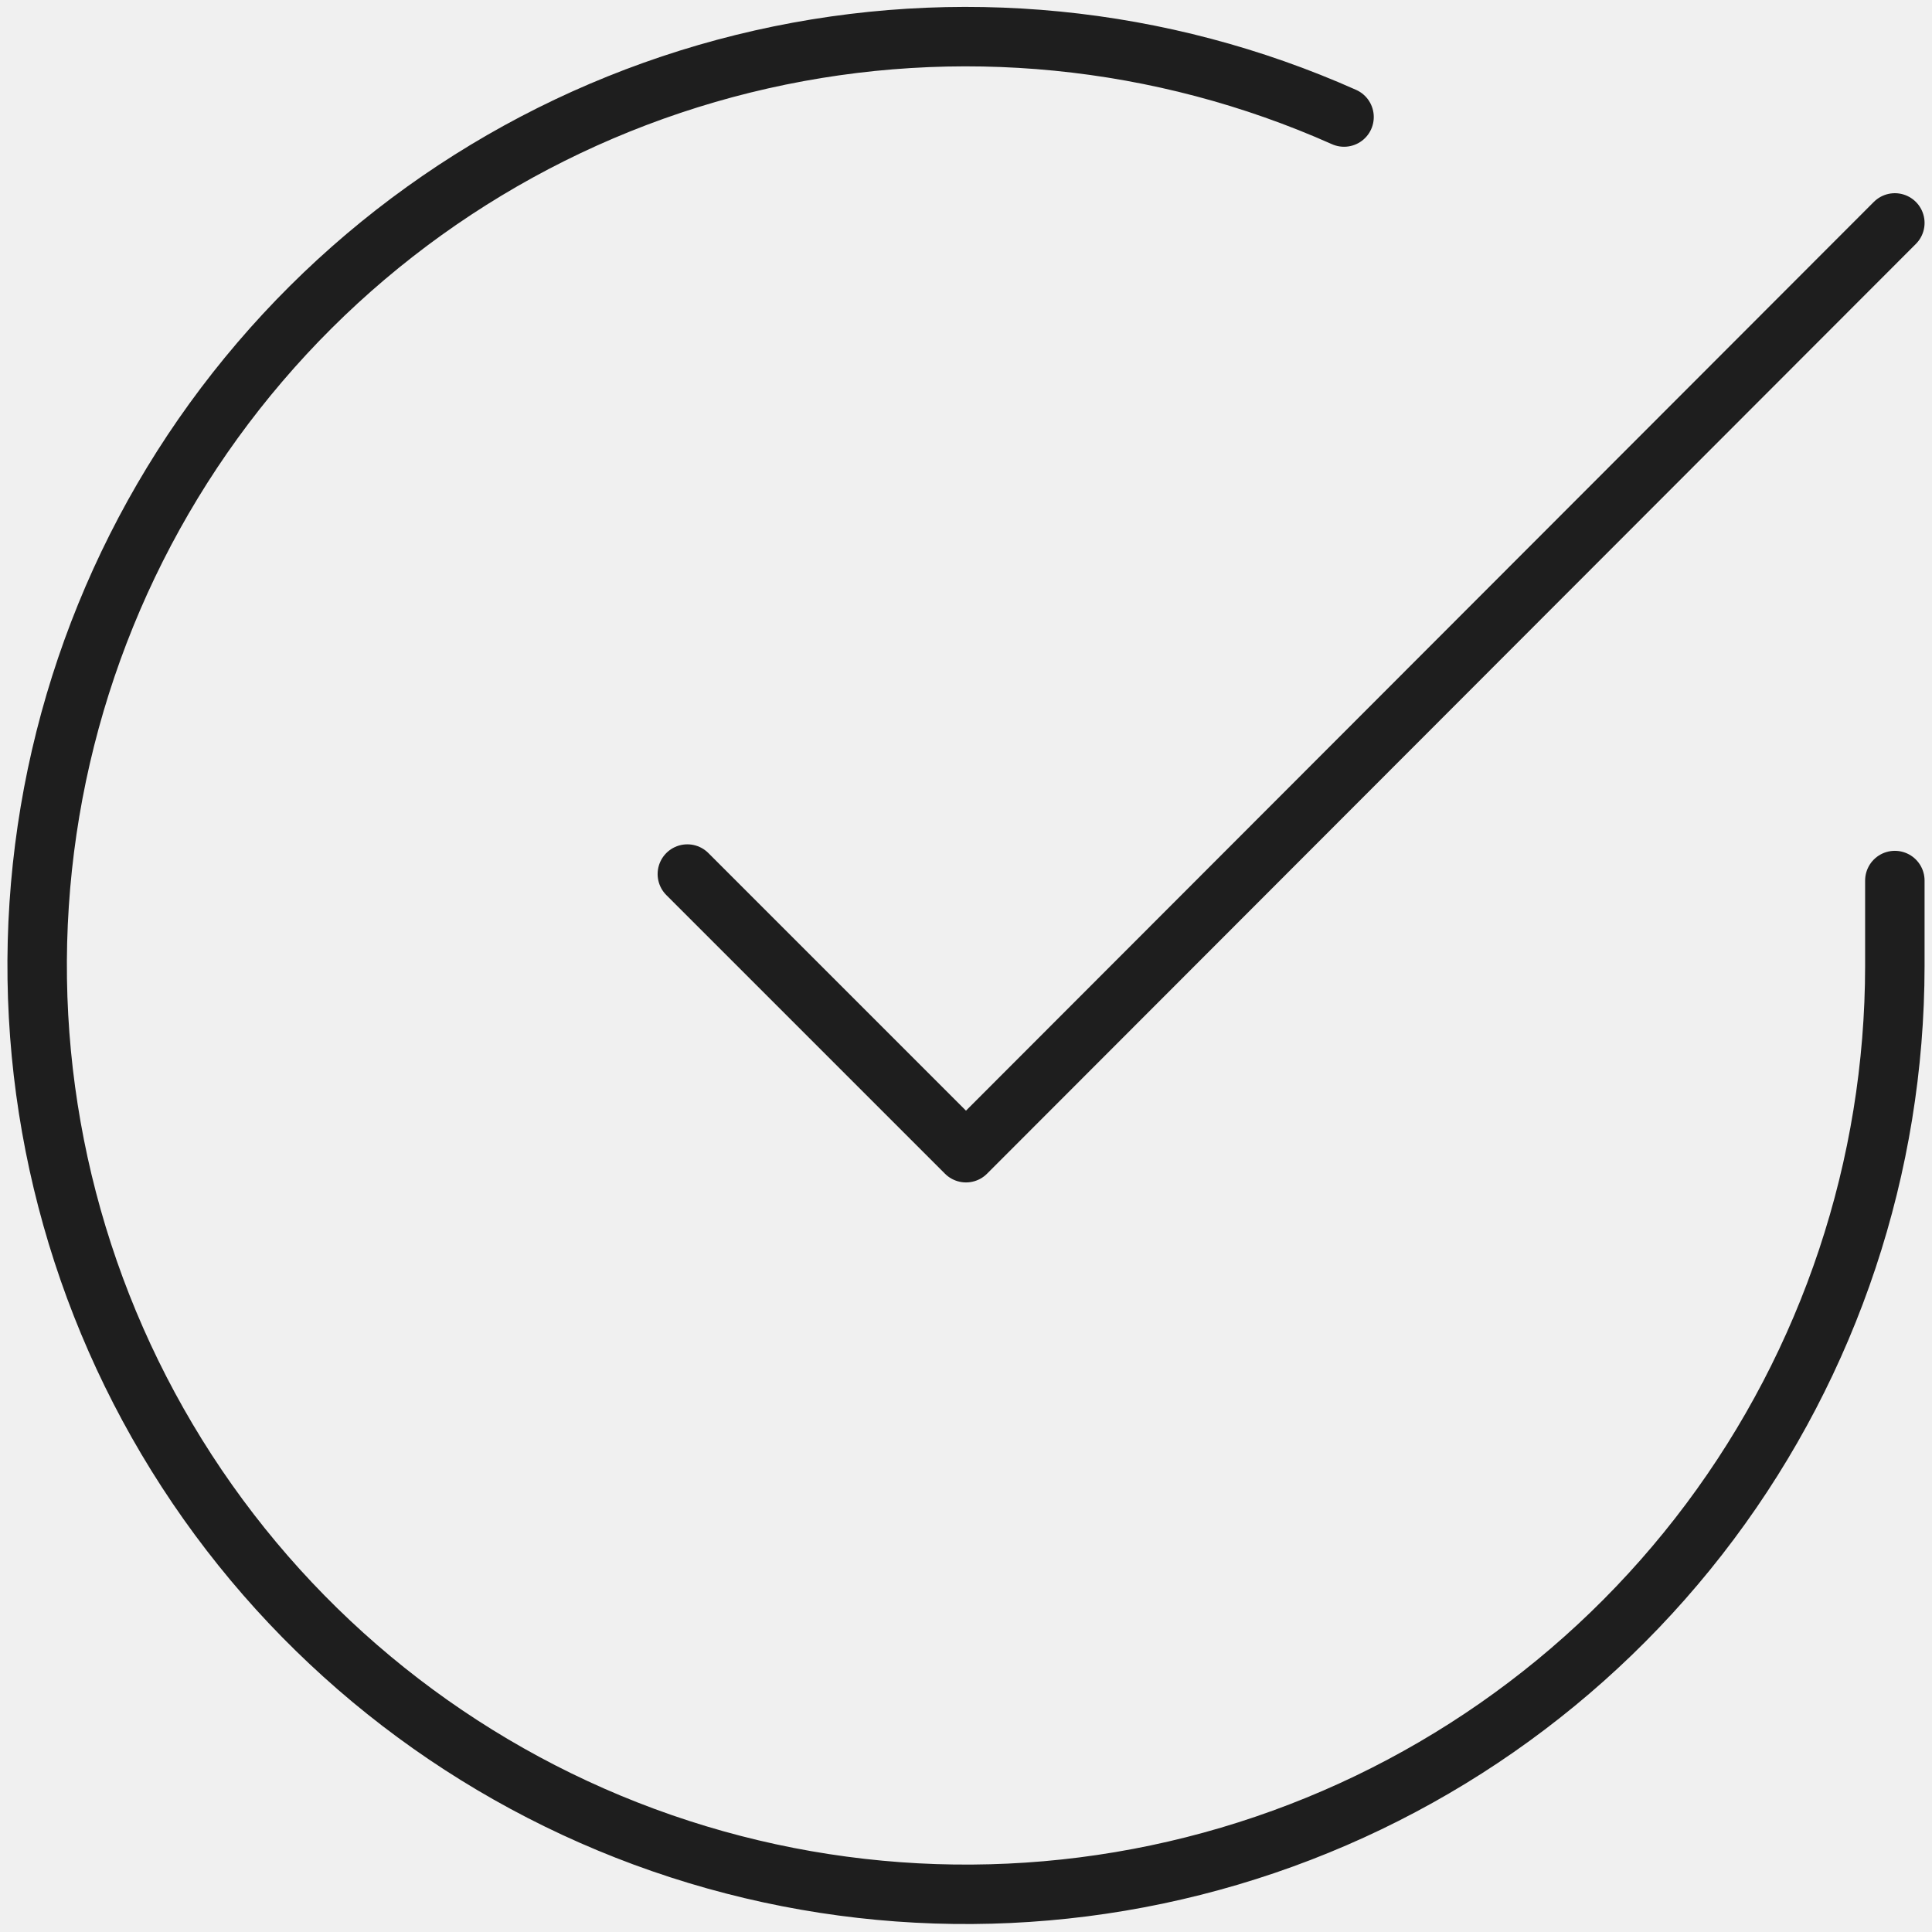
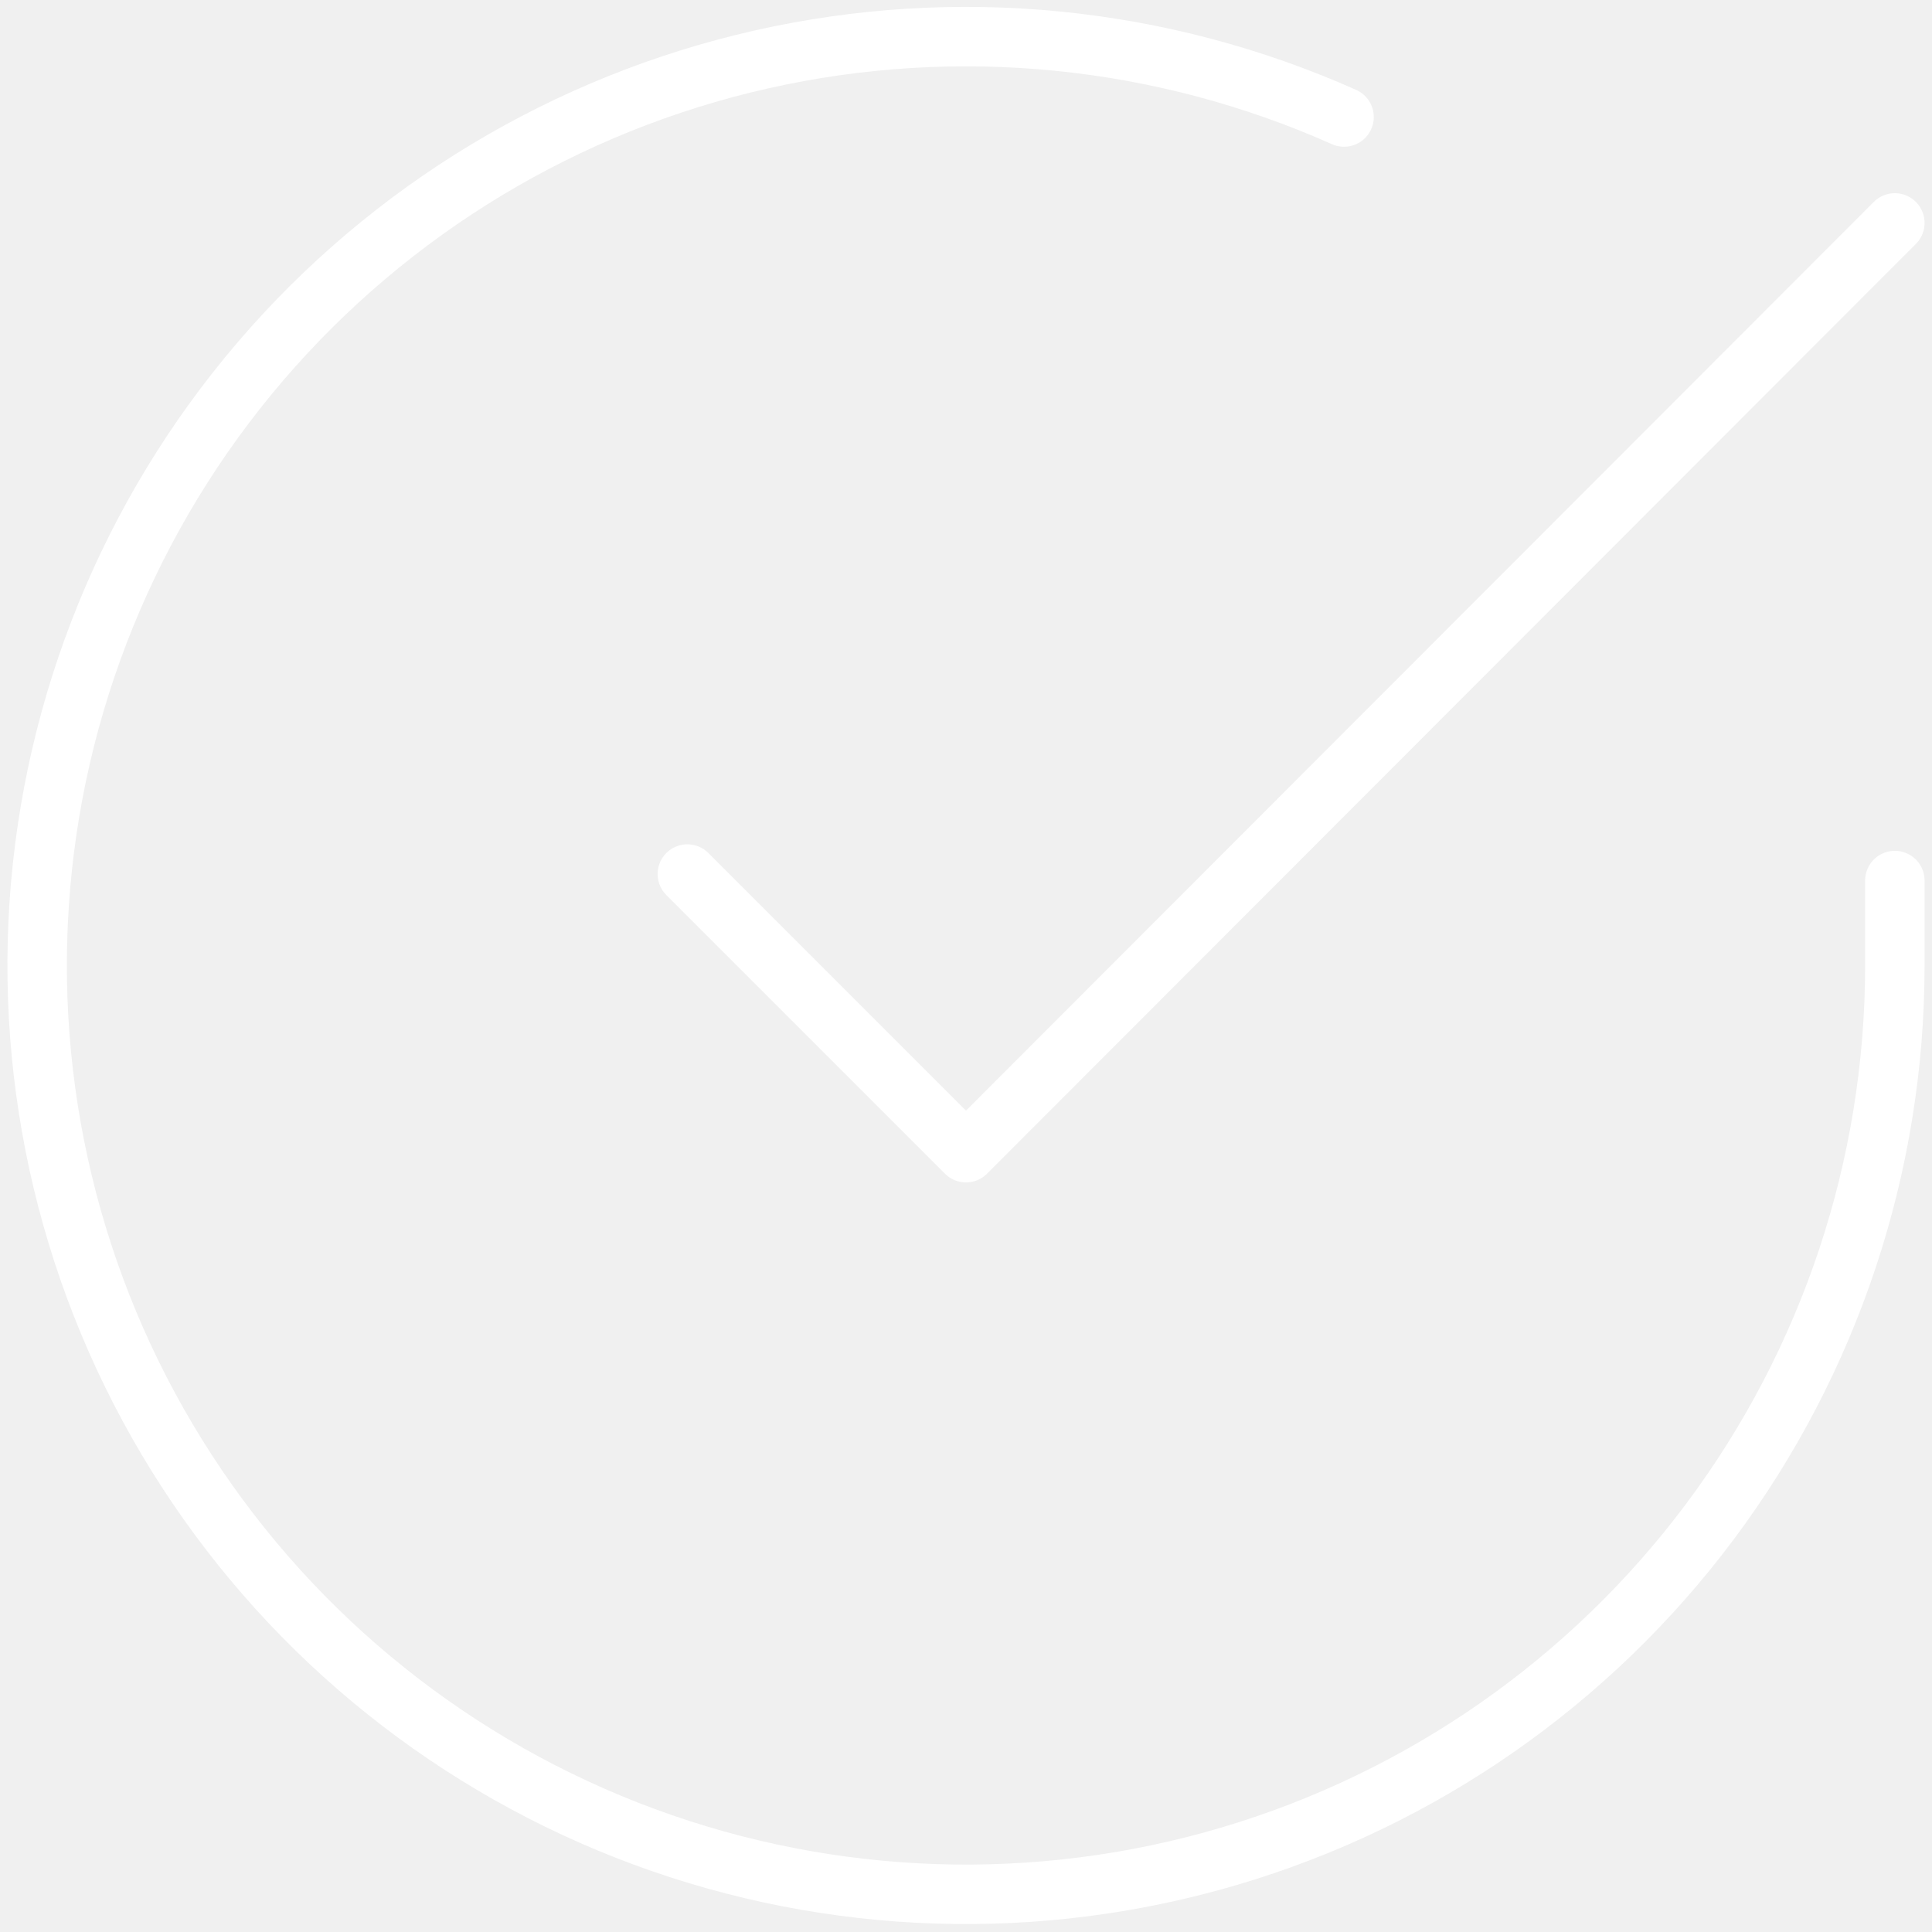
<svg xmlns="http://www.w3.org/2000/svg" width="130" height="130" viewBox="0 0 130 130" fill="none">
-   <path d="M127.5 59.25V65C127.492 78.478 123.128 91.592 115.058 102.387C106.989 113.181 95.645 121.078 82.721 124.899C69.796 128.721 55.983 128.262 43.34 123.591C30.698 118.921 19.904 110.288 12.569 98.982C5.233 87.675 1.749 74.3 2.635 60.852C3.522 47.404 8.733 34.602 17.489 24.357C26.246 14.111 38.08 6.971 51.226 4.001C64.373 1.031 78.127 2.39 90.438 7.875M127.5 15L65 77.563L46.25 58.813" stroke="#1E1E1E" stroke-width="4" stroke-linecap="round" stroke-linejoin="round" />
+   <path d="M127.5 59.25V65C127.492 78.478 123.128 91.592 115.058 102.386C106.989 113.181 95.645 121.078 82.721 124.899C69.796 128.721 55.983 128.262 43.34 123.591C30.698 118.92 19.904 110.288 12.569 98.981C5.233 87.675 1.749 74.3 2.635 60.852C3.522 47.403 8.733 34.602 17.489 24.357C26.246 14.111 38.08 6.971 51.226 4.001C64.373 1.031 78.127 2.389 90.438 7.875M127.5 15L65 77.562L46.25 58.812" stroke="white" stroke-width="4" stroke-linecap="round" stroke-linejoin="round" />
</svg>
